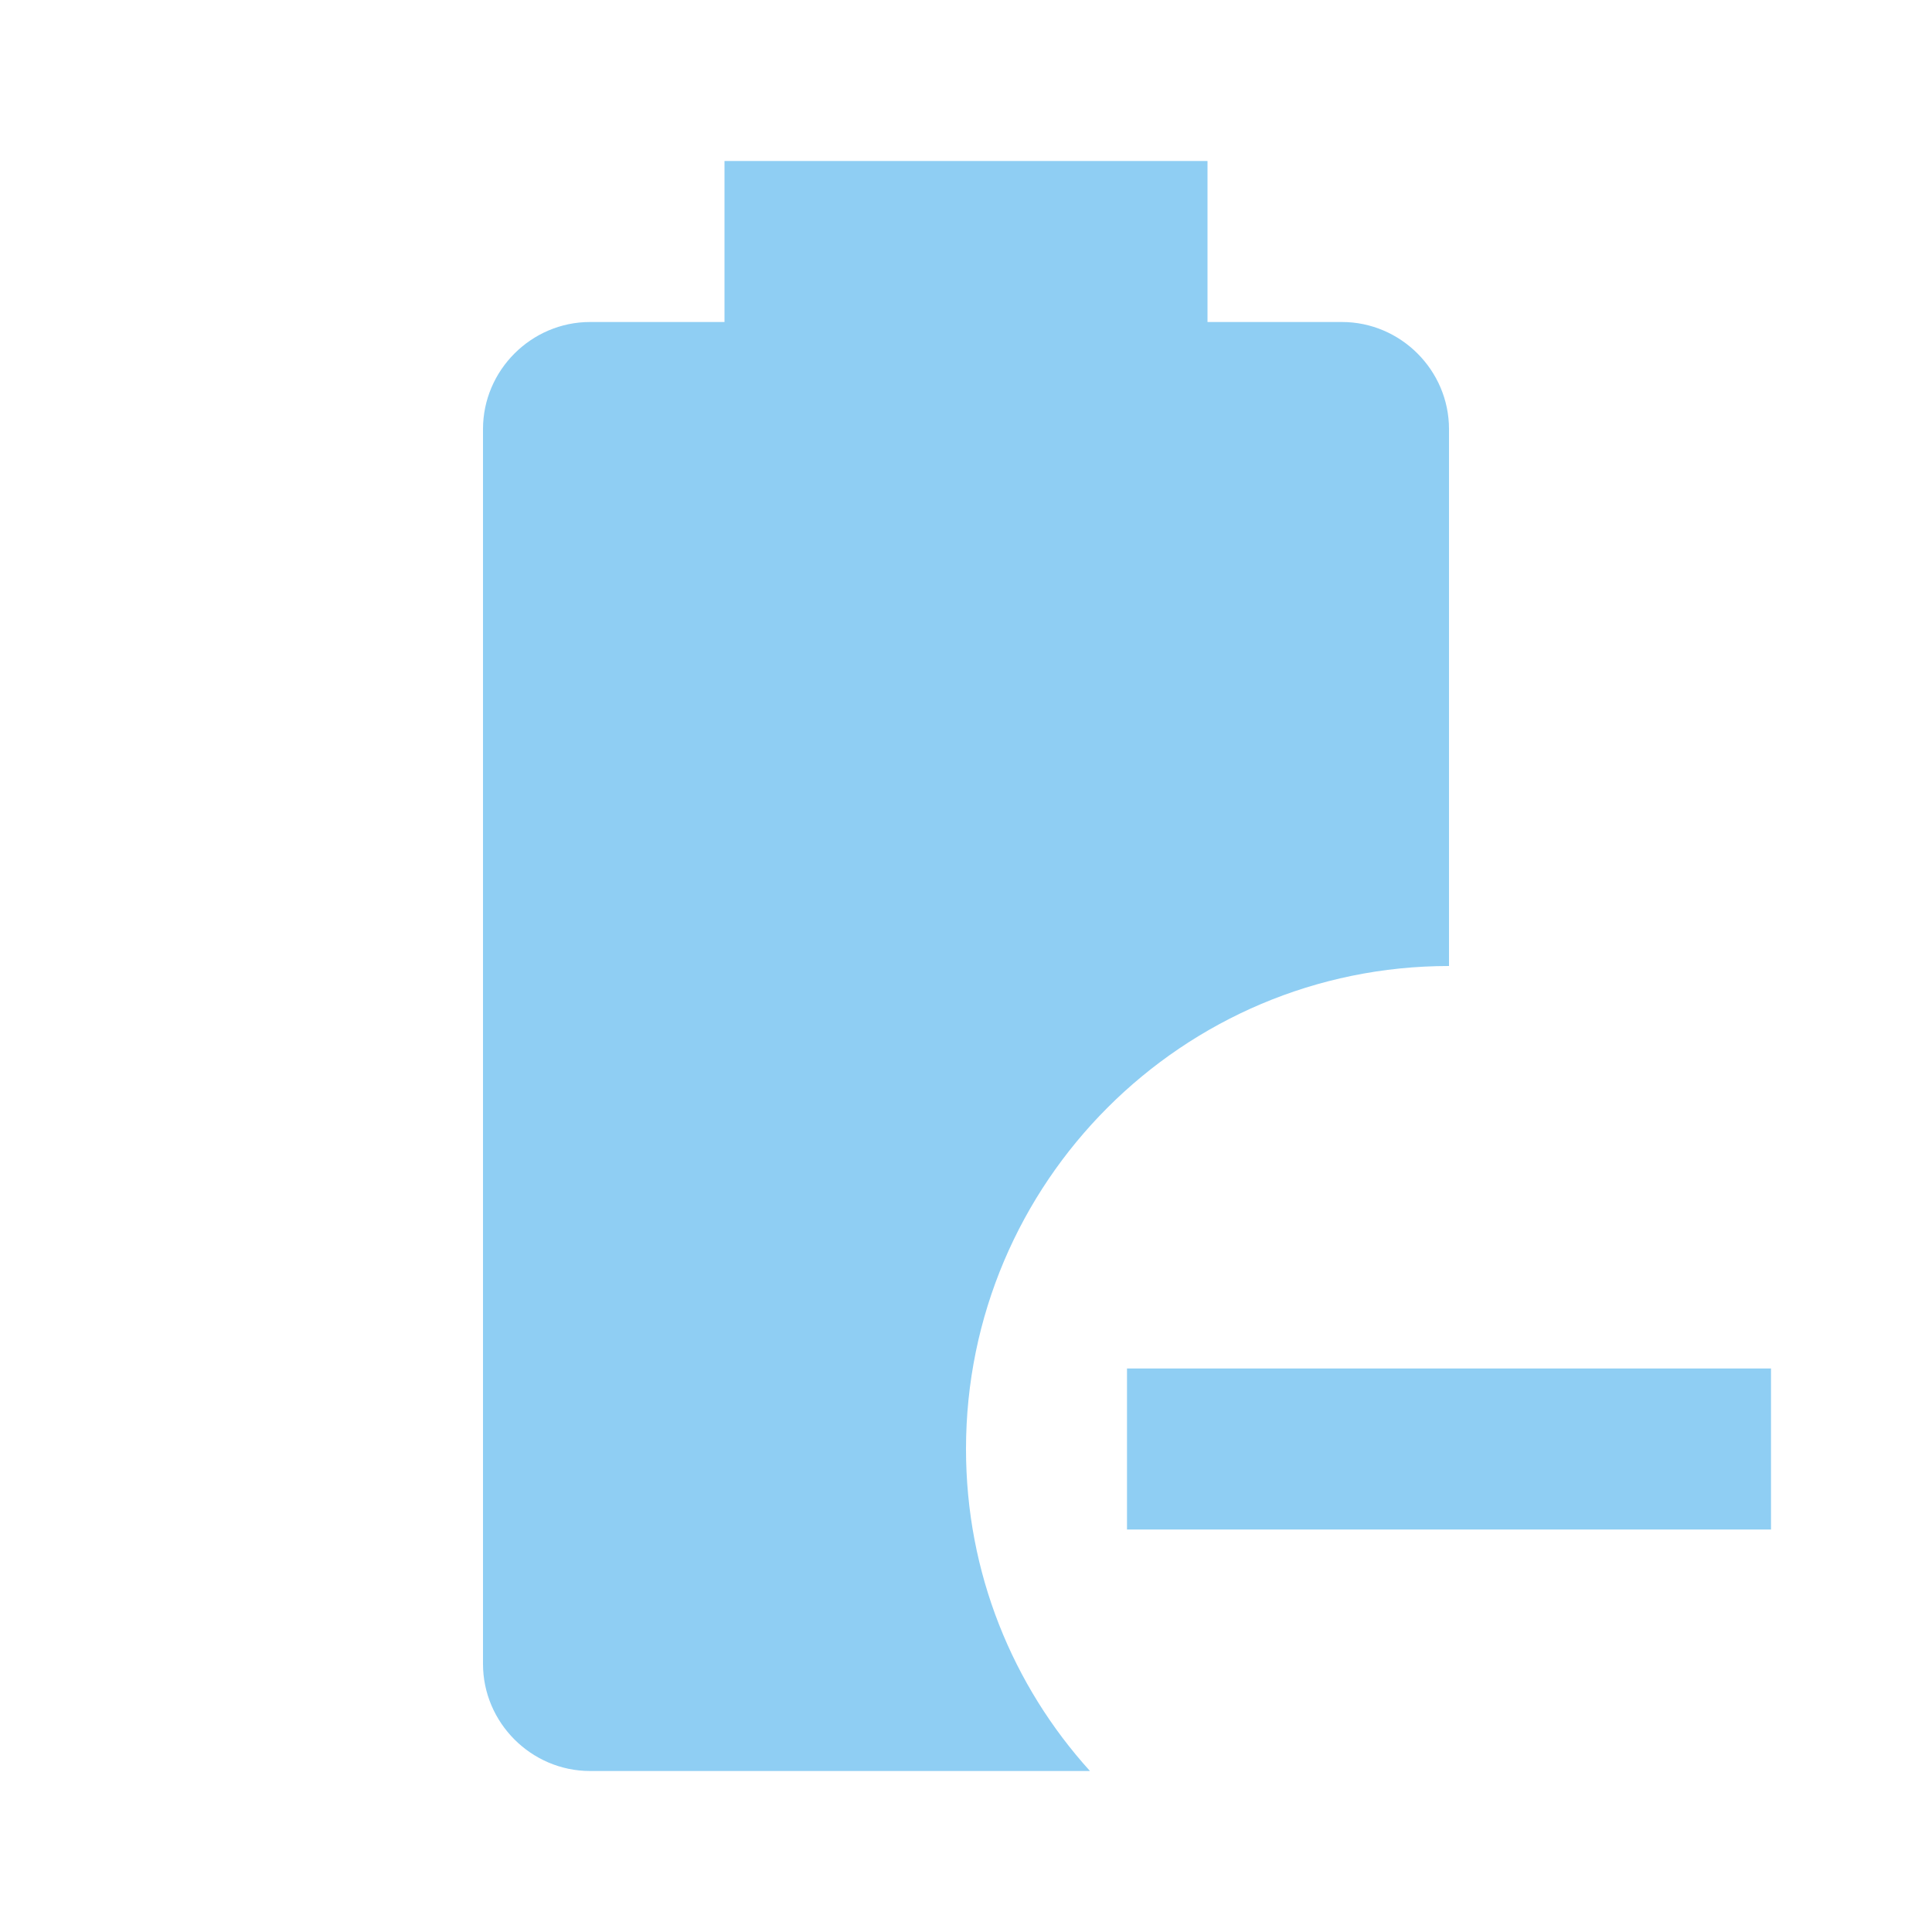
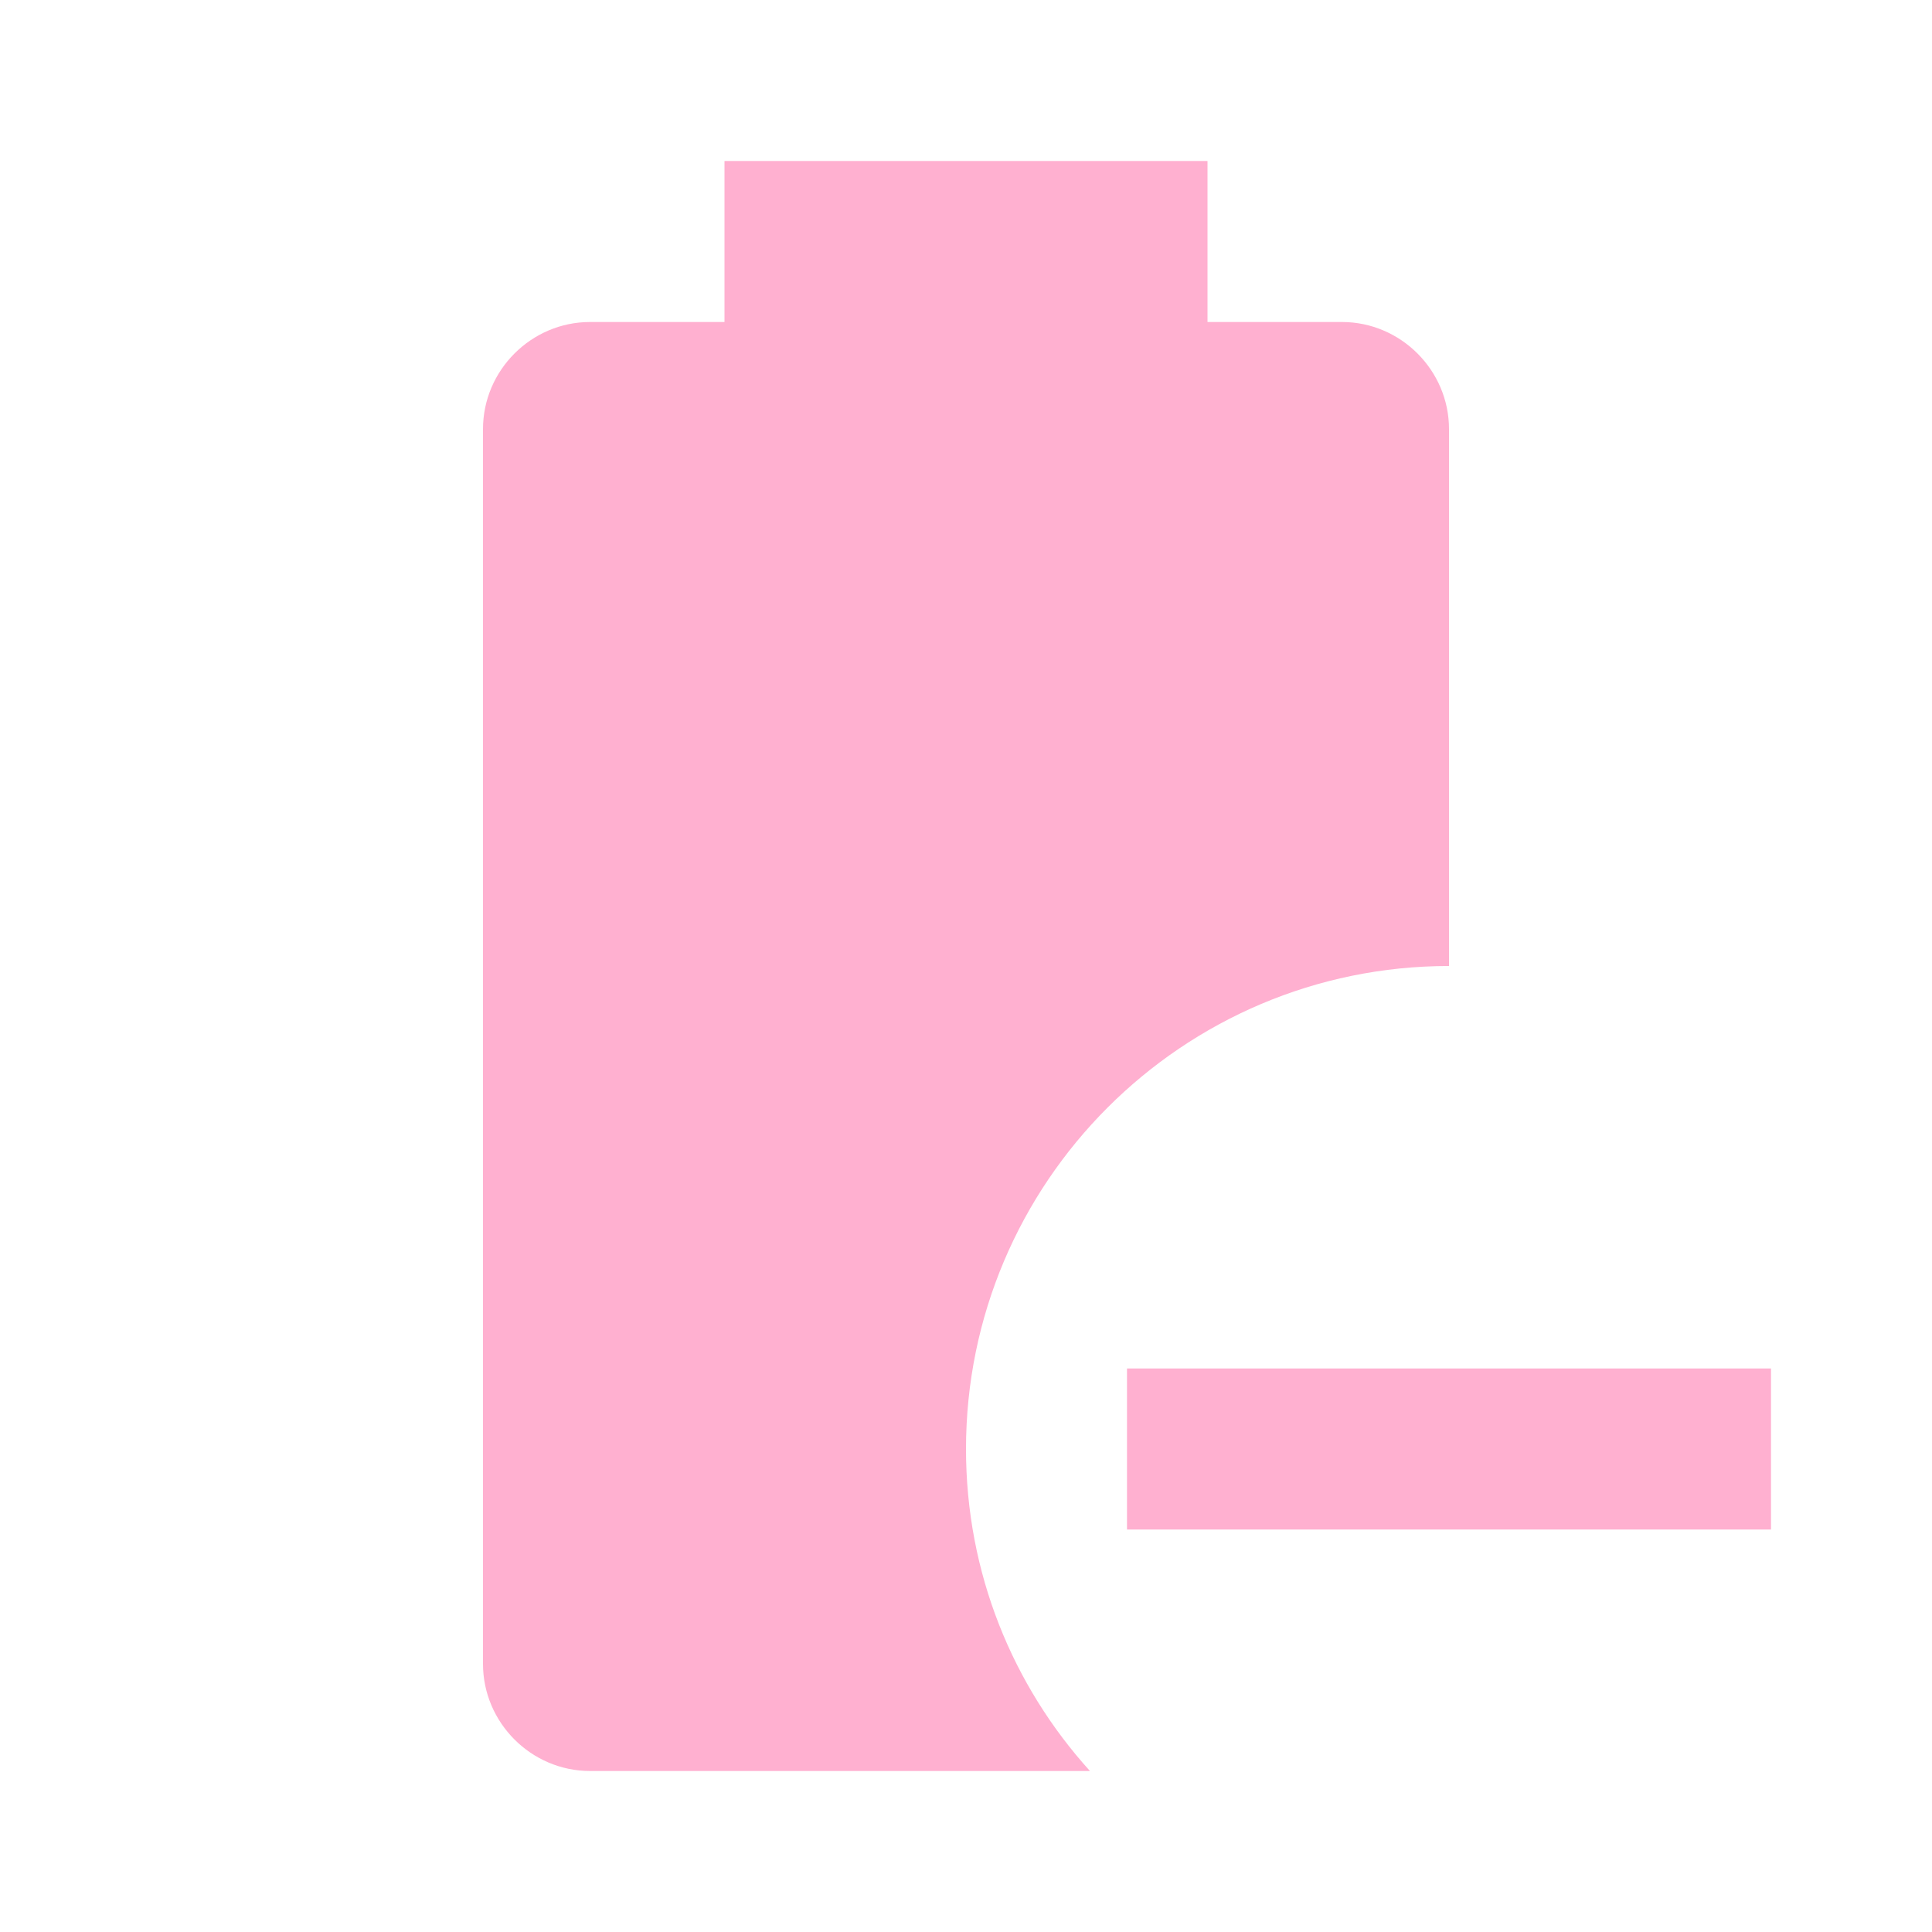
- <svg xmlns="http://www.w3.org/2000/svg" fill="#8FCEF3" preserveAspectRatio="xMidYMid meet" id="mdi-battery-minus" viewBox="0 0 24 24">
+ <svg xmlns="http://www.w3.org/2000/svg" fill="#FFB0D0" preserveAspectRatio="xMidYMid meet" id="mdi-battery-minus" viewBox="0 0 24 24">
  <path d="M13.54 22H7.33C6.6 22 6 21.4 6 20.67V5.33C6 4.6 6.6 4 7.33 4H9V2H15V4H16.67C17.4 4 18 4.6 18 5.33V12C14.69 12 12 14.69 12 18C12 19.54 12.58 20.94 13.54 22M22 17V19H14V17H22Z" />
</svg>
